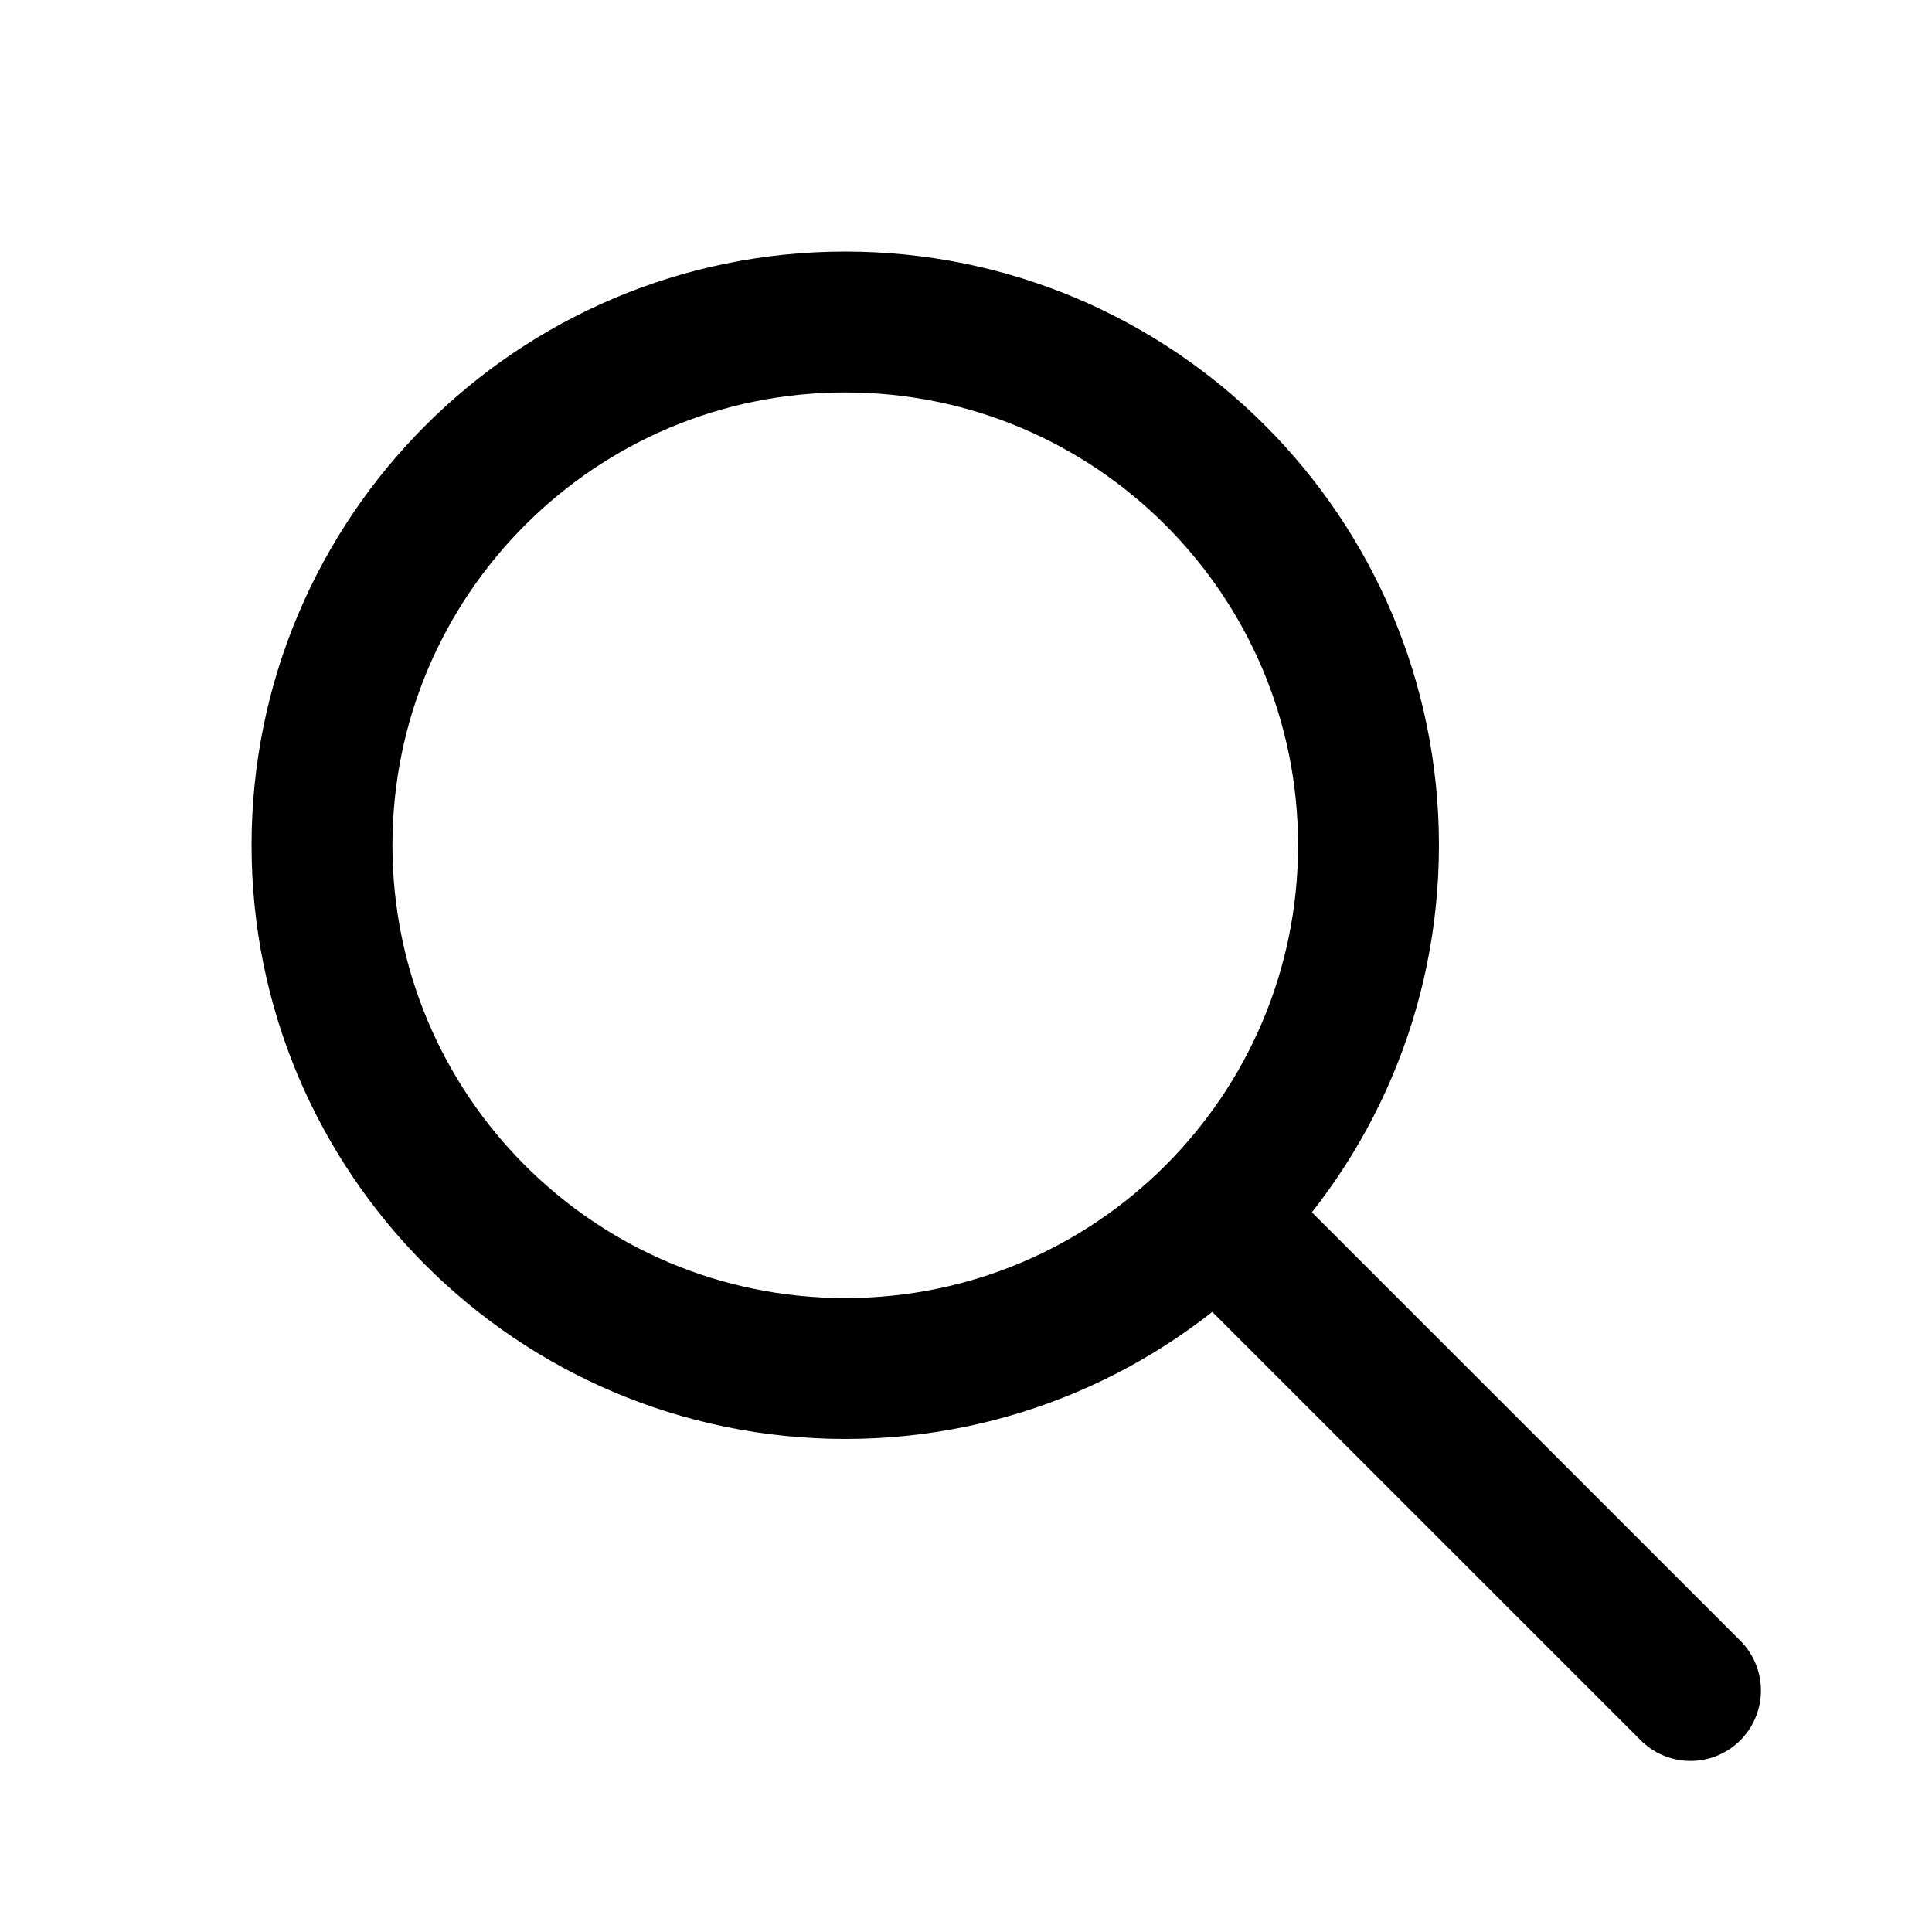
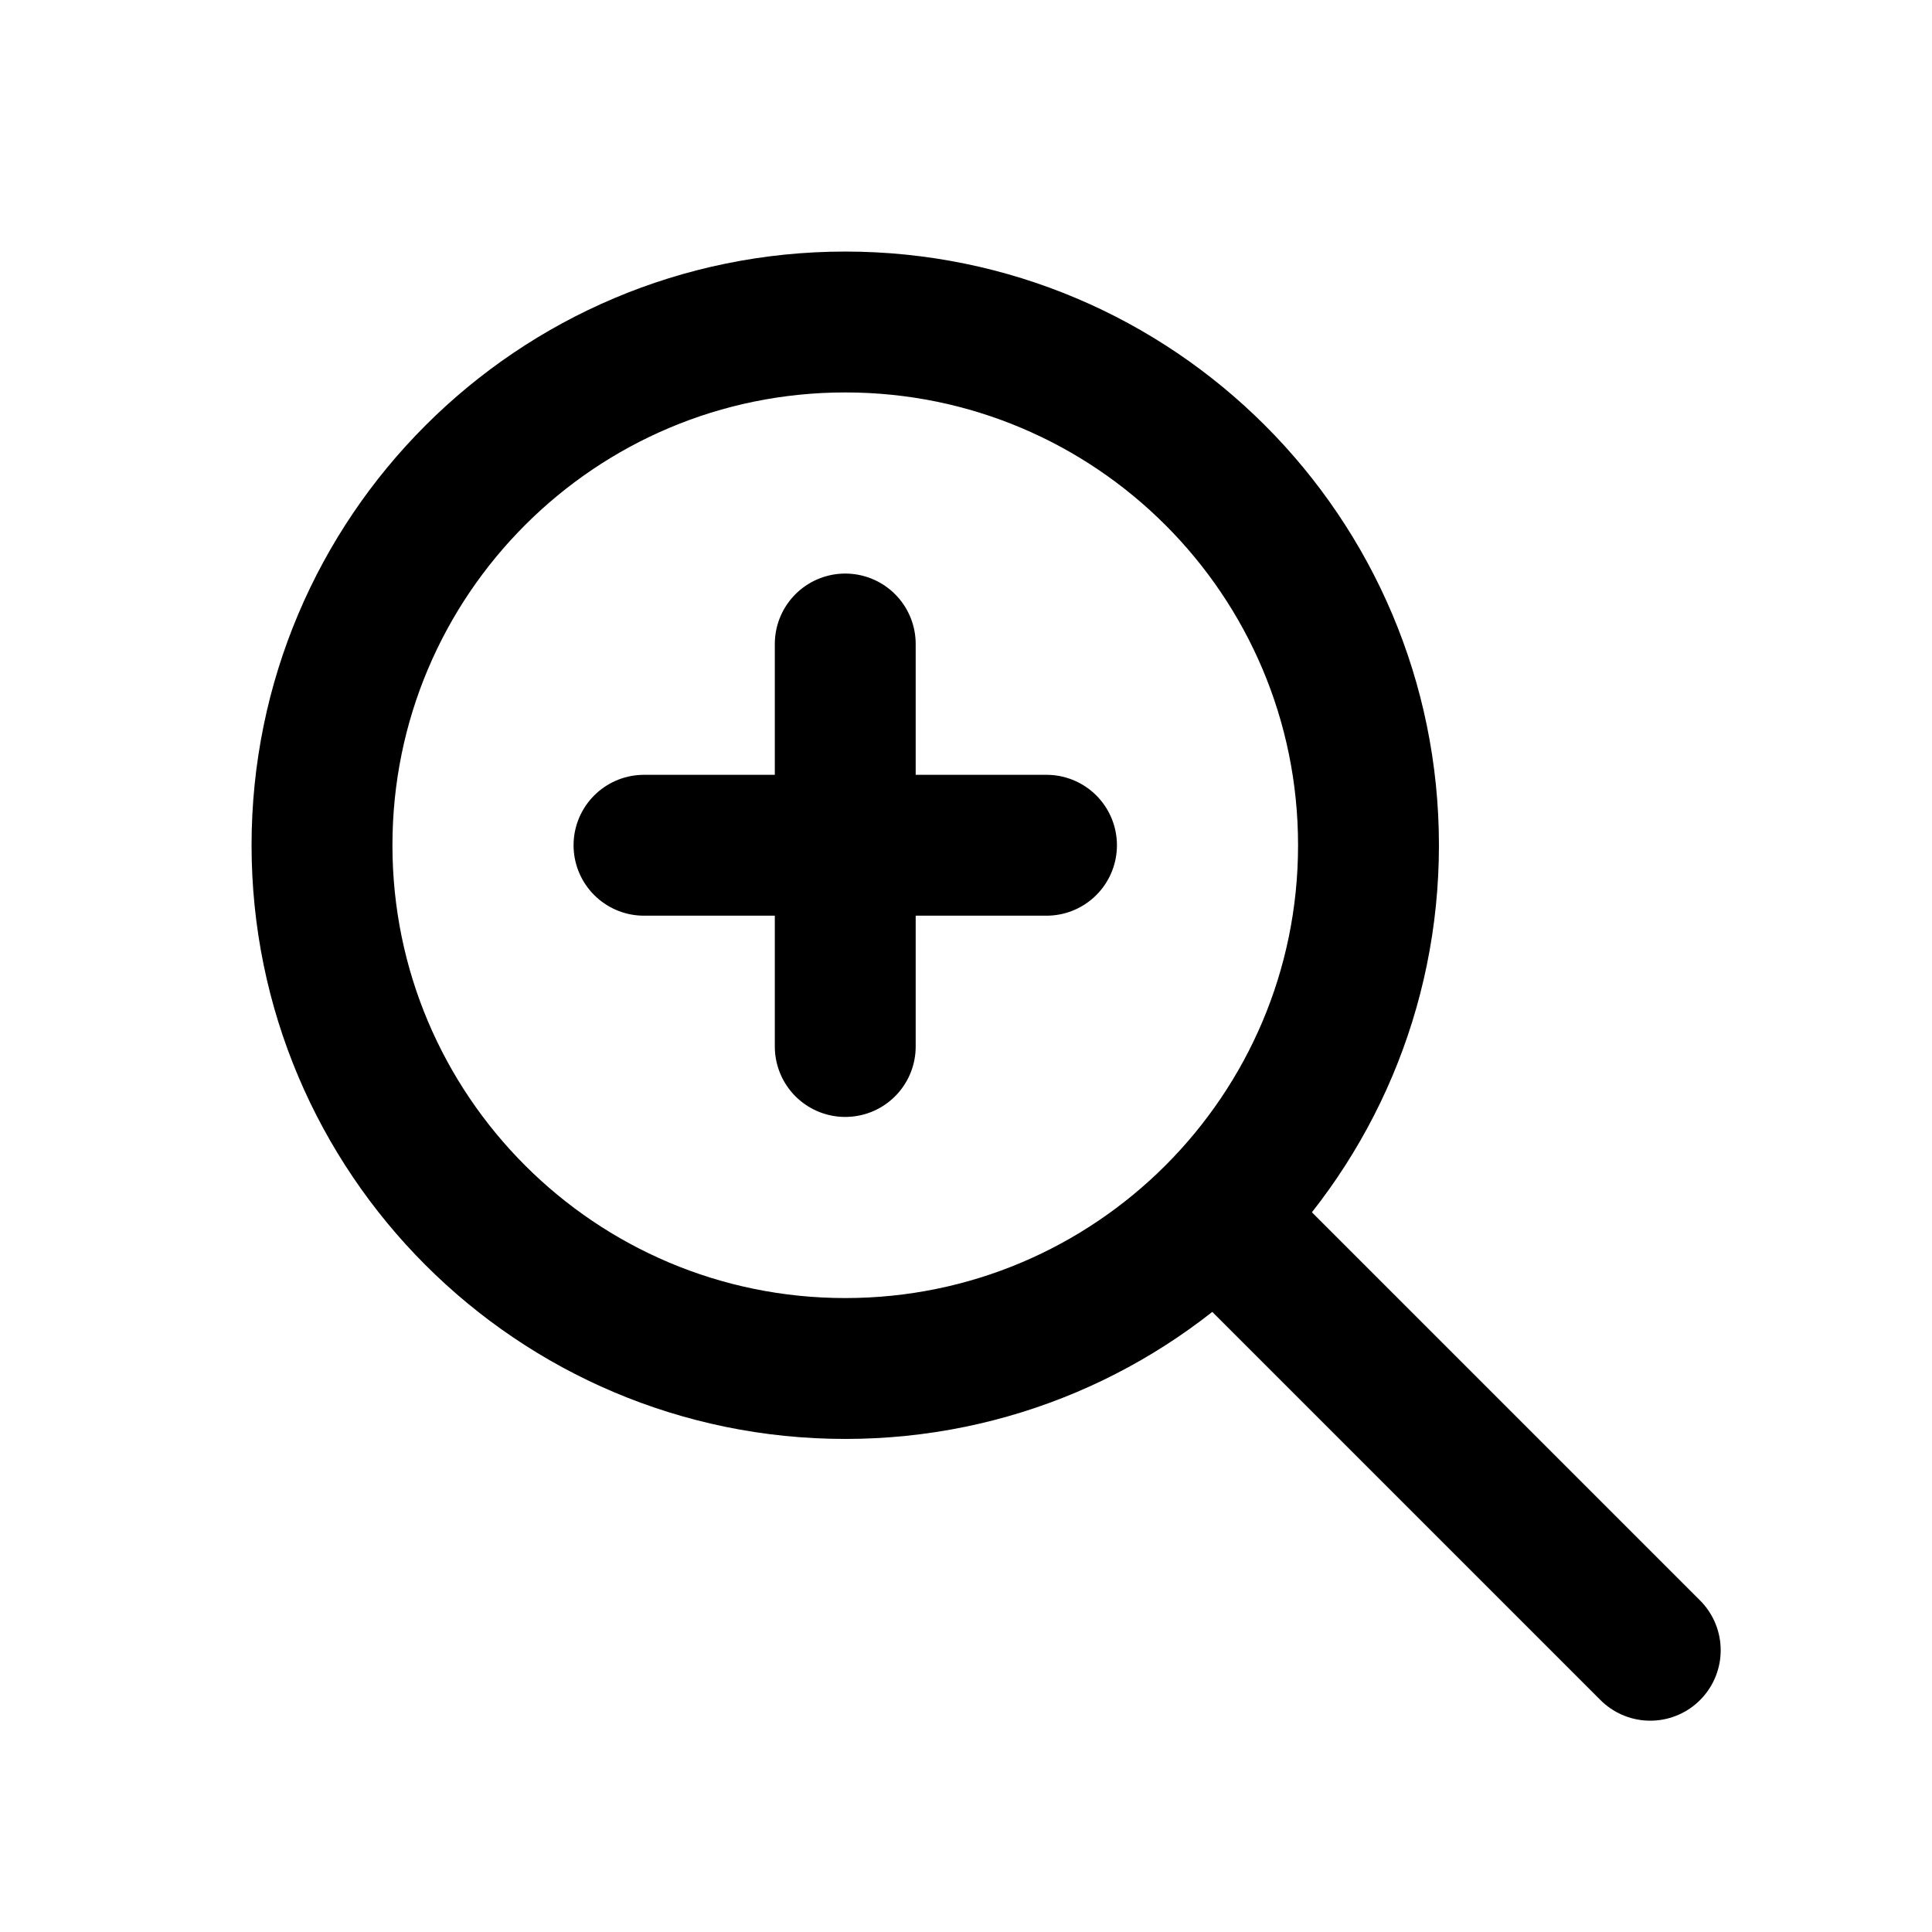
- <svg xmlns="http://www.w3.org/2000/svg" width="24" height="24" viewBox="0 0 24 24" fill="none" stroke="currentColor" stroke-width="1.75" stroke-linecap="round" stroke-linejoin="round">
+ <svg xmlns="http://www.w3.org/2000/svg" viewBox="0 0 24 24" fill="none" stroke="currentColor" stroke-width="1.75" stroke-linecap="round" stroke-linejoin="round">
  <circle cx="10.5" cy="10.5" r="6.5" />
-   <path d="M15.4 15.4L21 21" />
+   <path d="m15.5 15.5 5 5M8 10.5h5M10.5 8v5" />
</svg>
